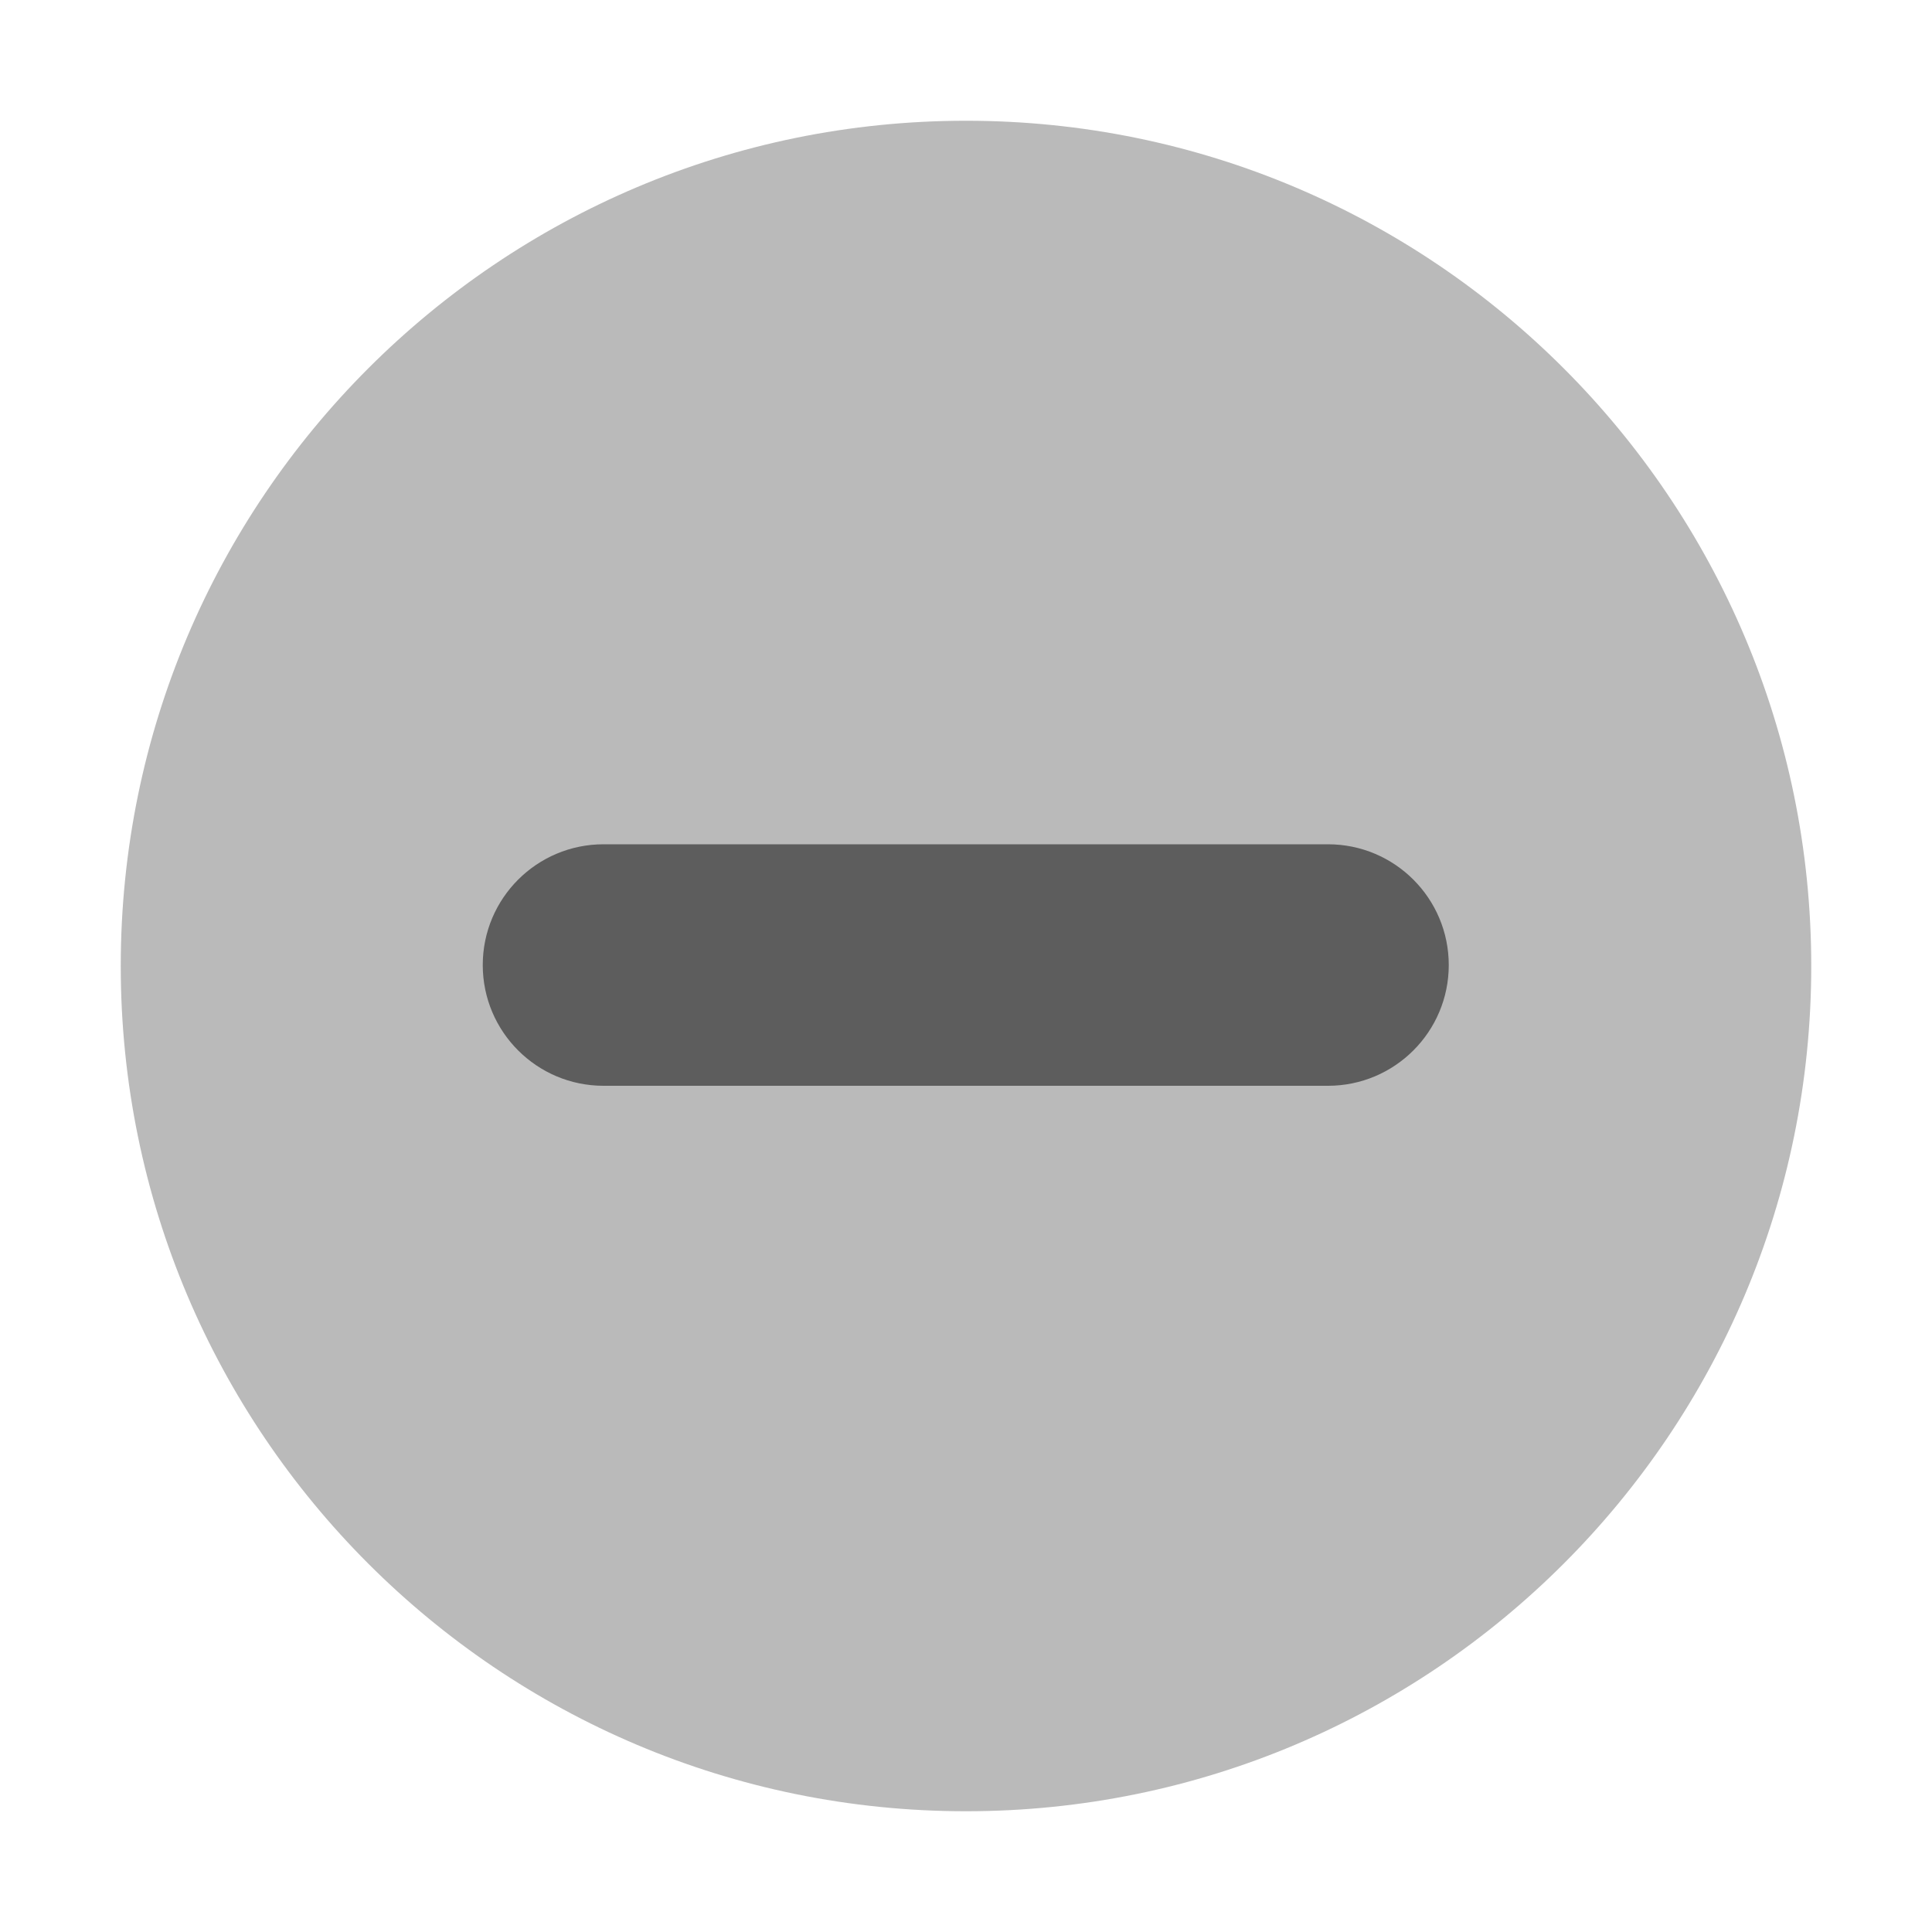
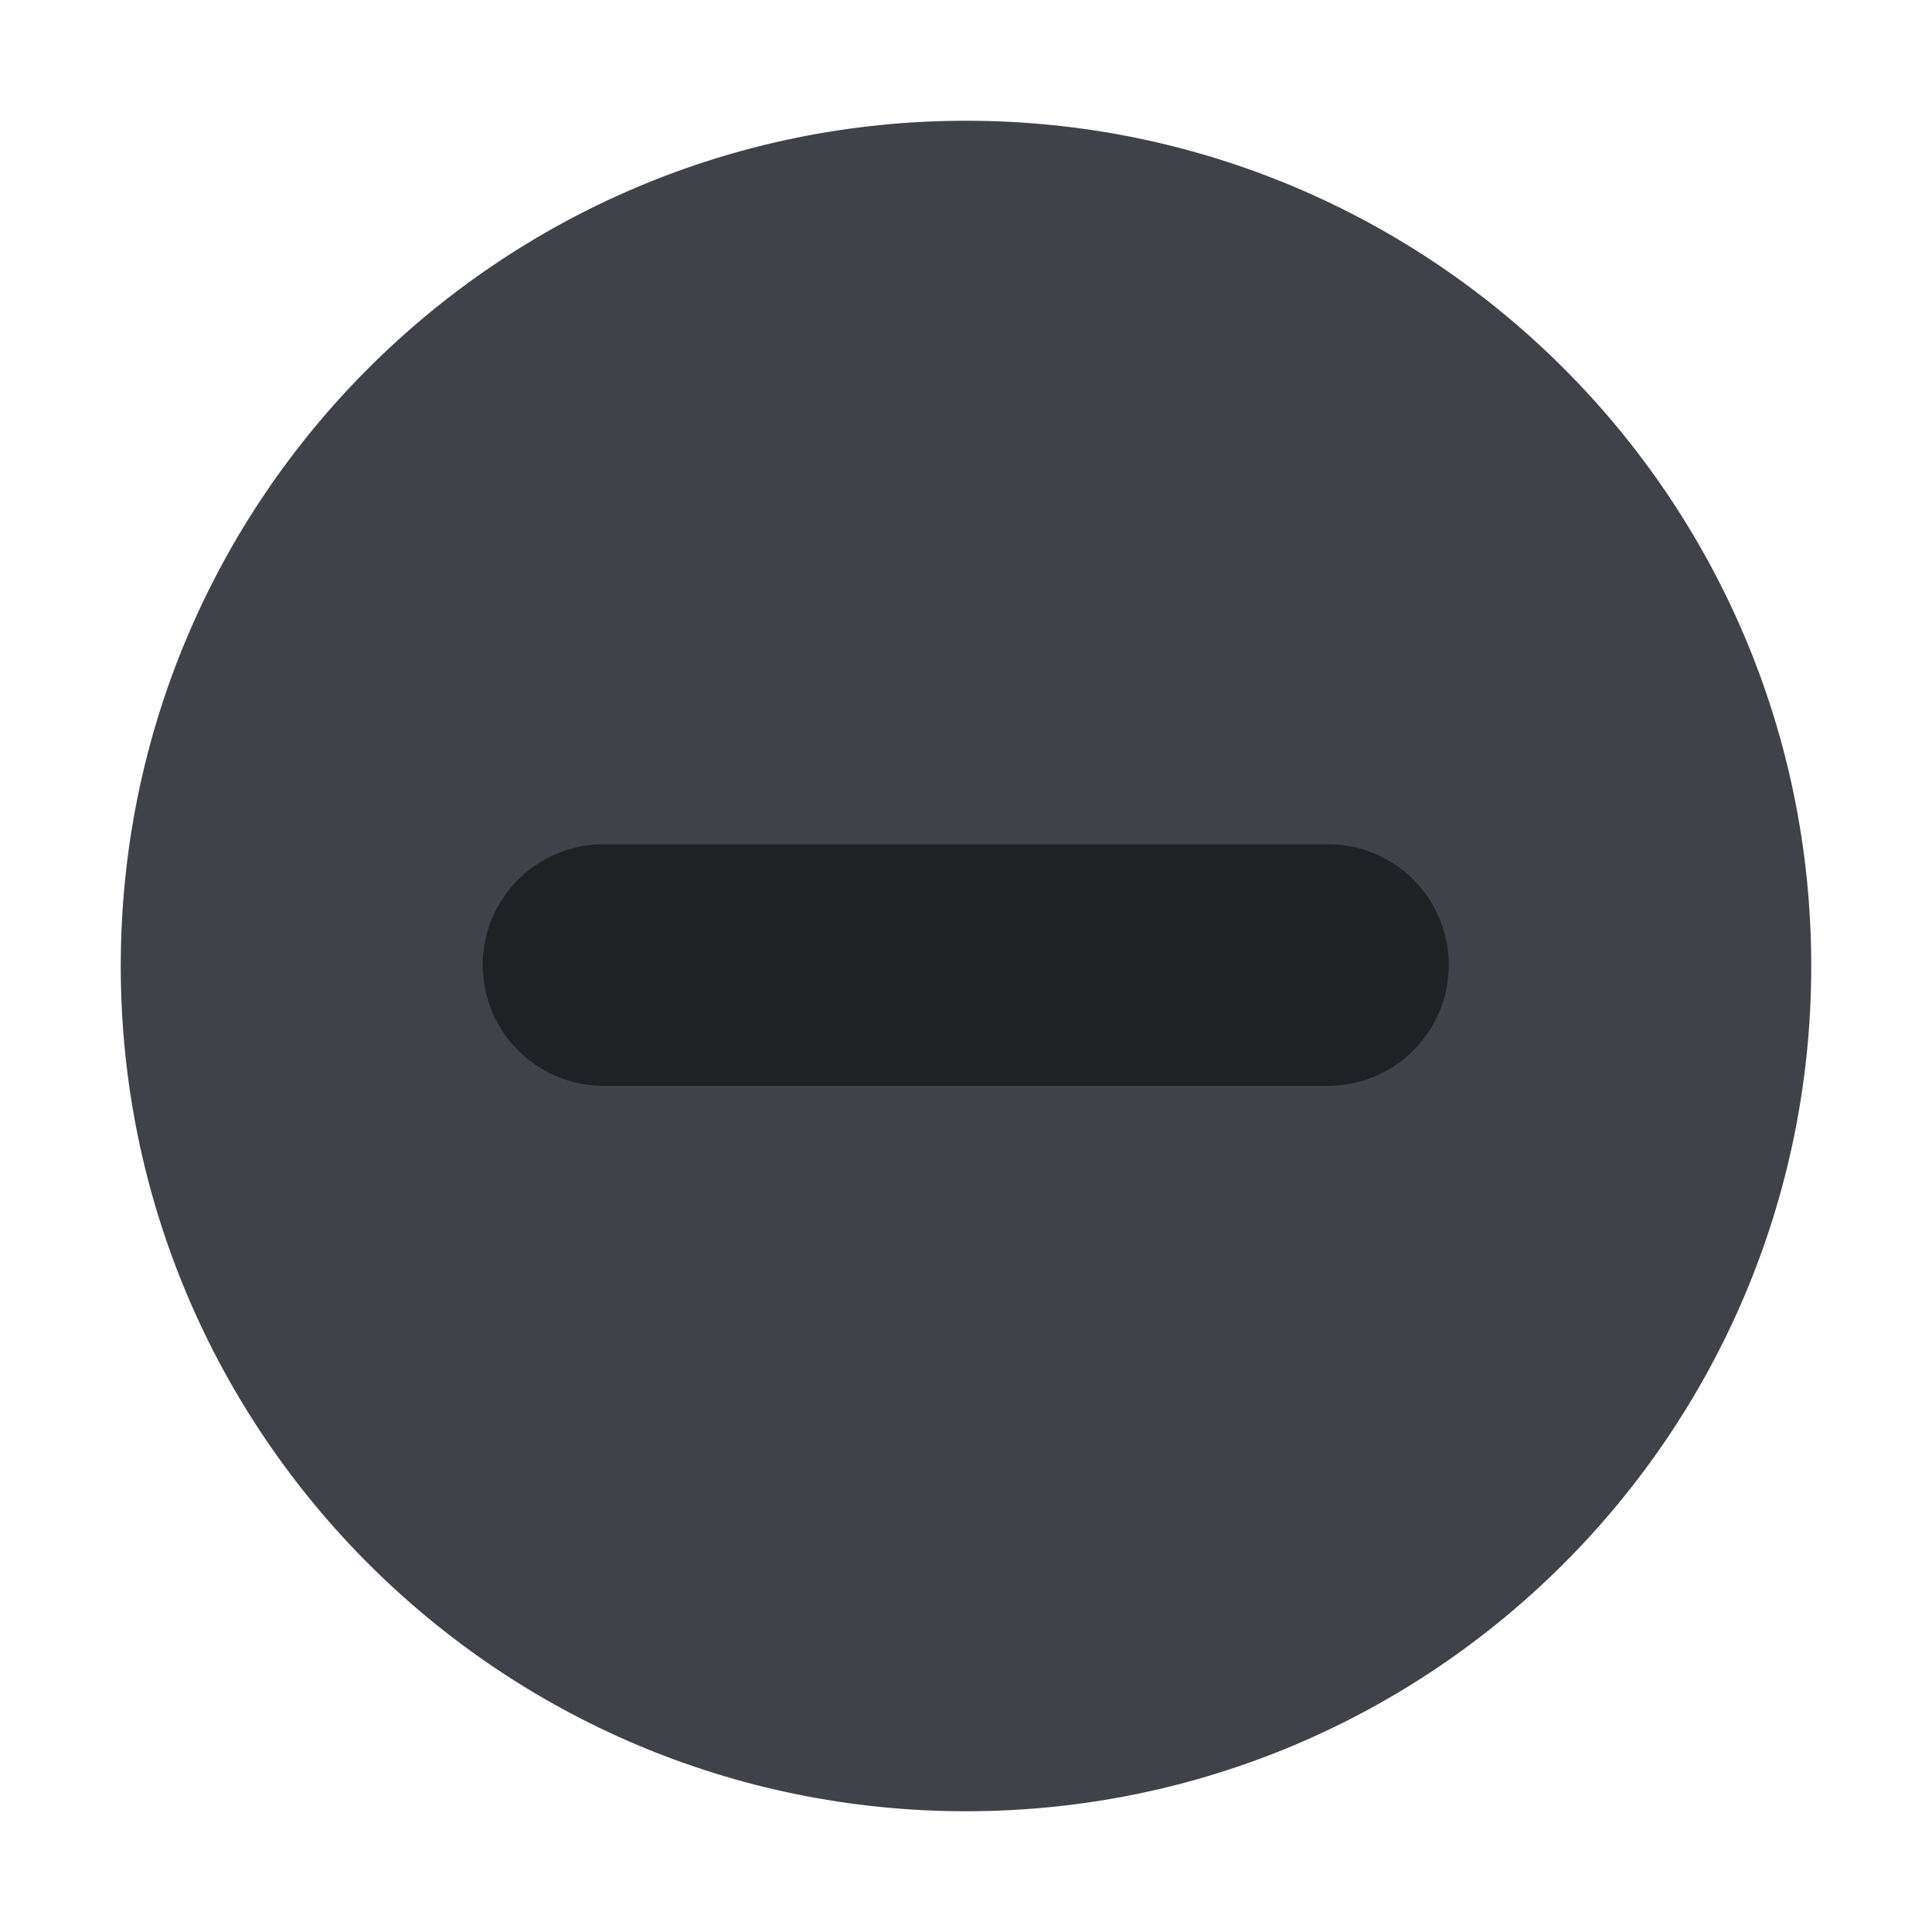
<svg xmlns="http://www.w3.org/2000/svg" width="16" height="16" version="1.1">
  <g id="titlebutton-minimize-backdrop" transform="translate(-253 268.64)">
    <rect x="253" y="-268.64" width="16" height="16" ry="1.6931e-5" opacity="0" stroke-width=".474" style="paint-order:markers stroke fill" />
    <g transform="translate(254,-267.64)" enable-background="new">
-       <g transform="translate(-5,-1033.4)" fill="#bababa" fill-rule="evenodd">
+       <g transform="translate(-5,-1033.4)" fill="#3f4248" fill-rule="evenodd">
        <path d="m12 1047.4c3.866 0 7-3.134 7-7s-3.134-7-7-7c-3.866 0-7 3.134-7 7s3.134 7 7 7" />
        <path d="m12 1046.9c3.59 0 6.5-2.91 6.5-6.5 0-3.59-2.91-6.5-6.5-6.5-3.59 0-6.5 2.91-6.5 6.5 0 3.59 2.91 6.5 6.5 6.5" />
      </g>
    </g>
  </g>
  <rect x="3.998" y="6.992" width="8" height="2" ry="1" opacity=".5" stroke-width="3.78" />
</svg>
